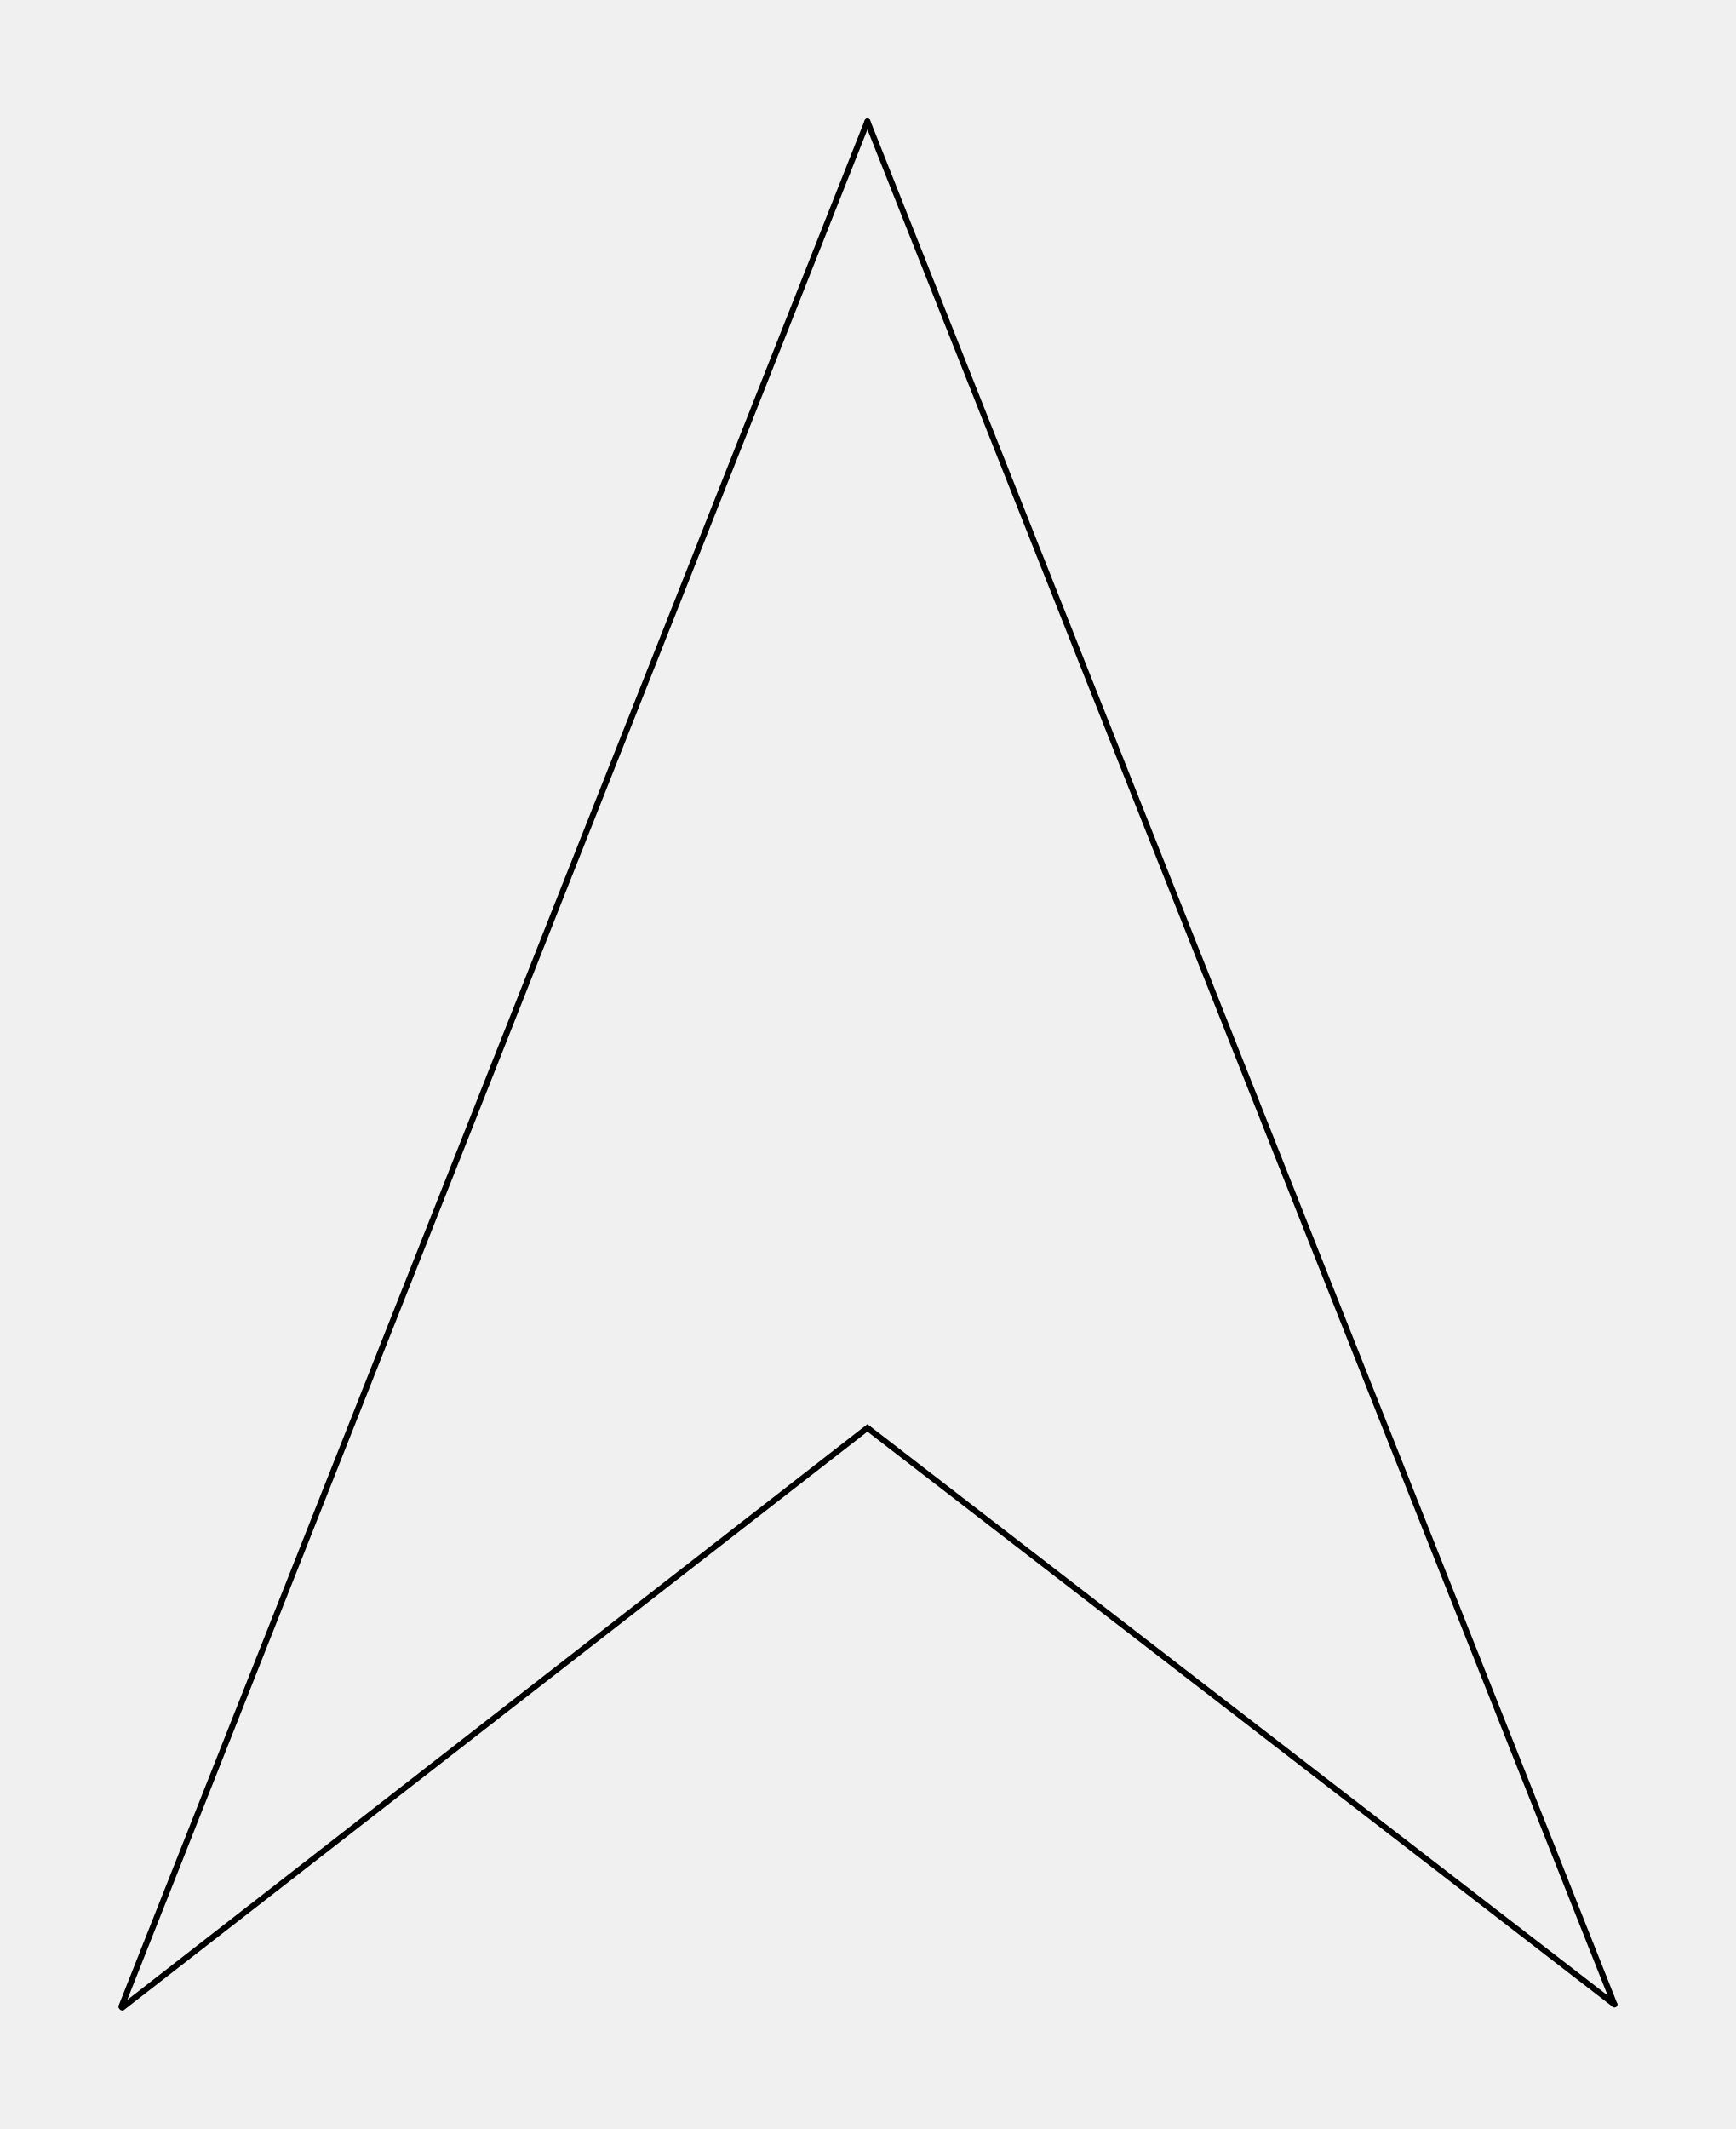
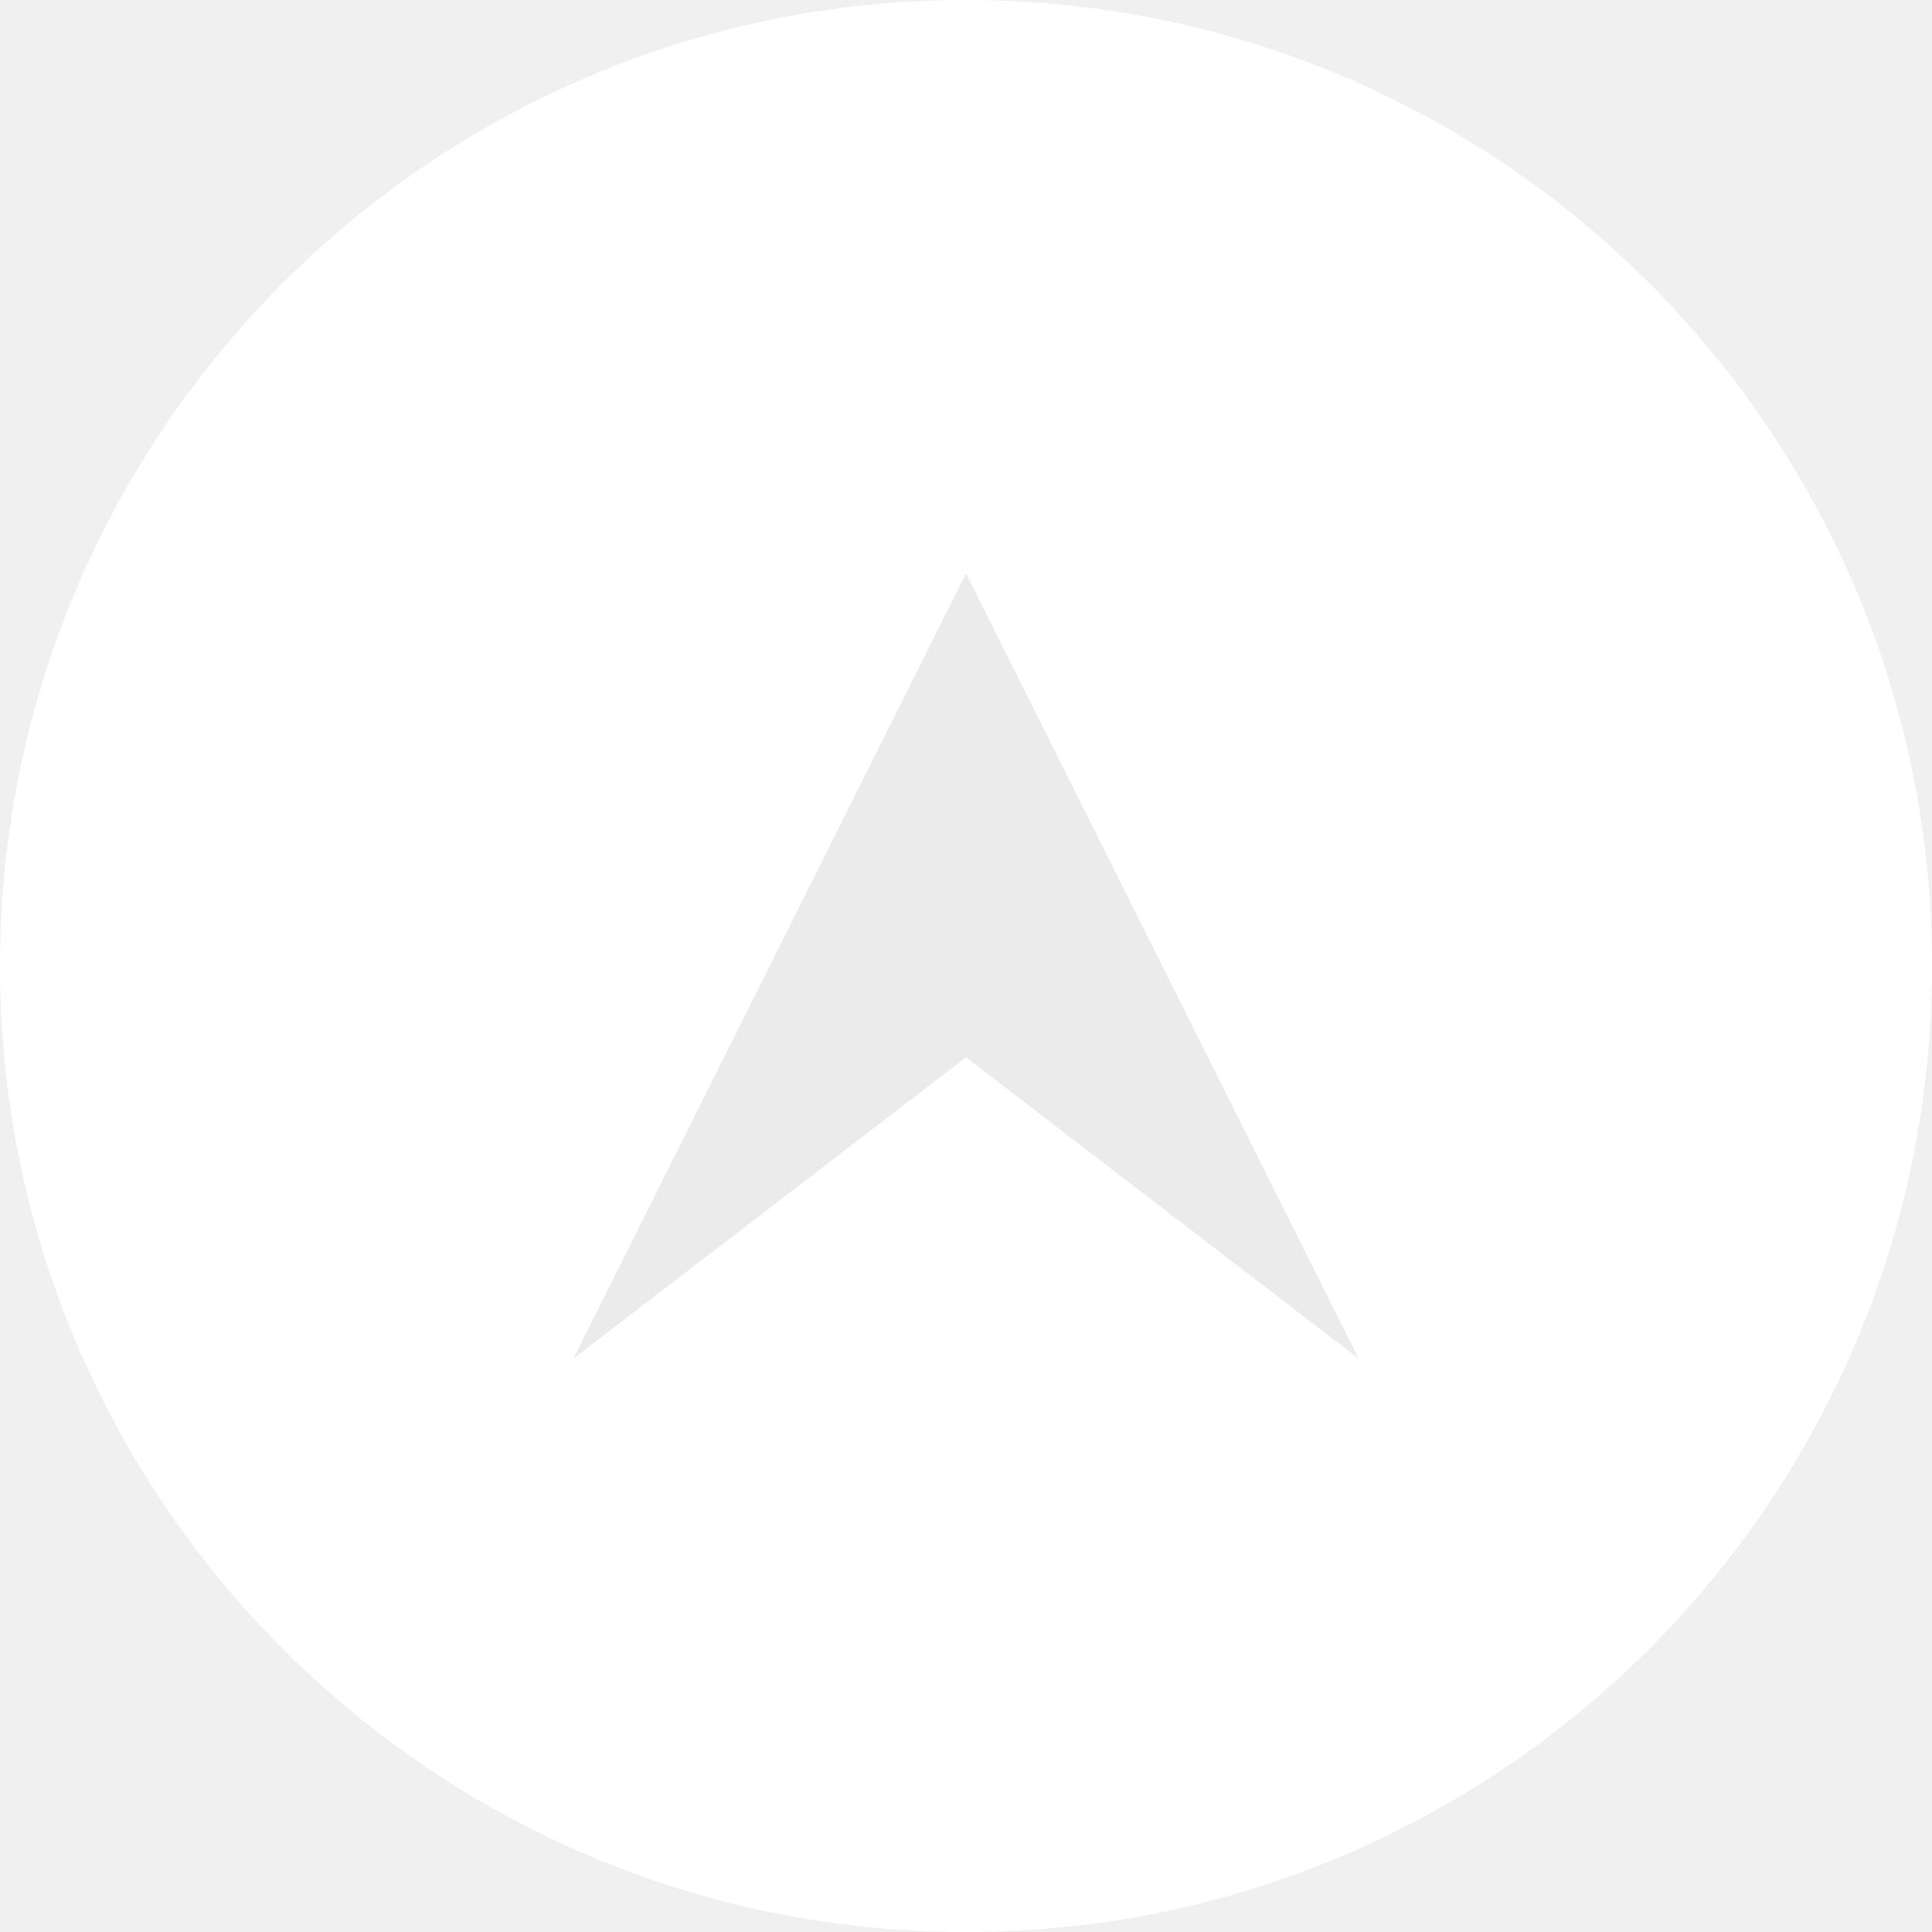
- <svg xmlns="http://www.w3.org/2000/svg" width="146.555mm" height="179.712mm" viewBox="0 0 146.555 179.712" version="1.1" id="svg8">
-   <defs id="defs2" />
-   <g id="layer1" transform="translate(-31.53238,-37.85851)">
-     <path style="fill:none;stroke:#000000;stroke-width:0.5;stroke-linecap:round;stroke-linejoin:miter;stroke-miterlimit:4;stroke-dasharray:none;stroke-opacity:1" d="m 41.857,207.32 62.913,-48.932 63.068,48.666" id="path16" />
-     <path style="fill:none;stroke:#000000;stroke-width:0.5;stroke-linecap:round;stroke-linejoin:miter;stroke-miterlimit:4;stroke-dasharray:none;stroke-opacity:1" d="M 104.77,48.109 167.838,207.055" id="path18" />
-     <path style="fill:none;stroke:#000000;stroke-width:0.5;stroke-linecap:round;stroke-linejoin:miter;stroke-miterlimit:4;stroke-dasharray:none;stroke-opacity:1" d="M 104.77,48.109 41.782,207.242" id="path20" />
+ <svg xmlns="http://www.w3.org/2000/svg" width="100%" height="100%" viewBox="0 0 128 128" version="1.1" xml:space="preserve" style="fill-rule:evenodd;clip-rule:evenodd;stroke-linejoin:round;stroke-miterlimit:2;">
+   <circle cx="64" cy="64" r="64" style="fill:white;" />
+   <g id="N">
+     <path id="Arrow" d="M90.013,90.013L64,70.054L37.987,90.013L64,37.987L90.013,90.013Z" style="fill:rgb(235,235,235);" />
  </g>
</svg>
